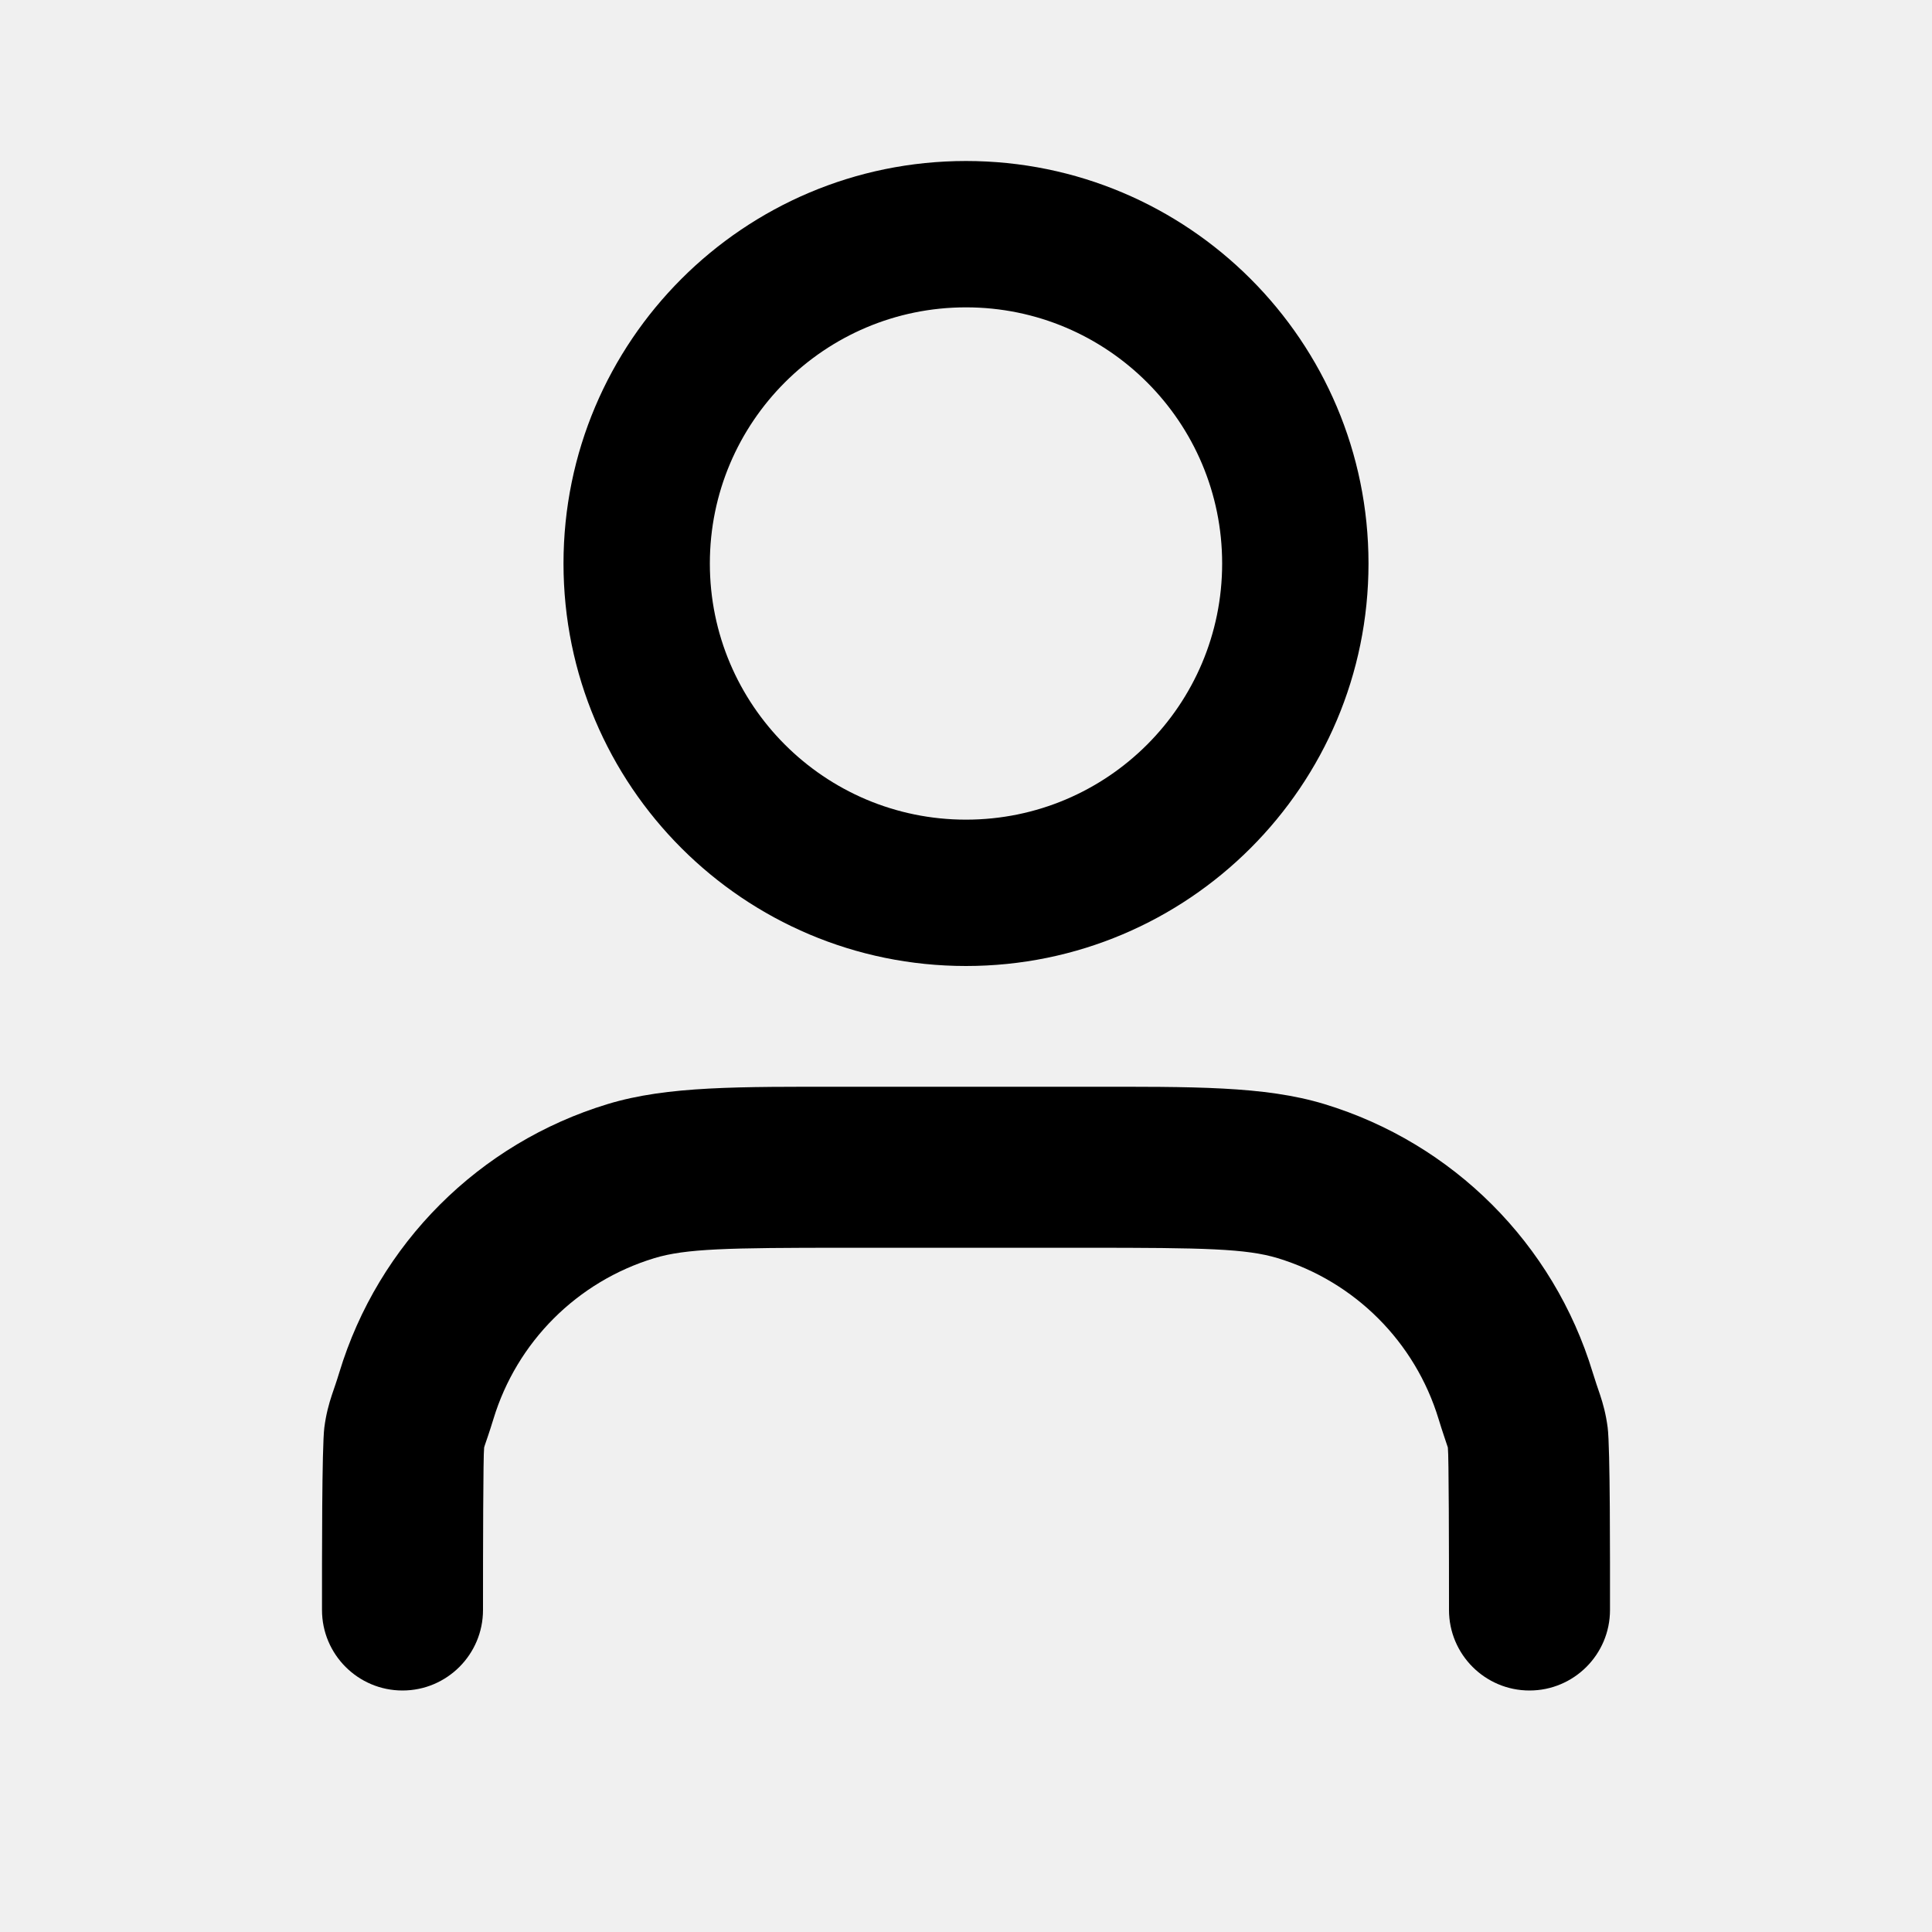
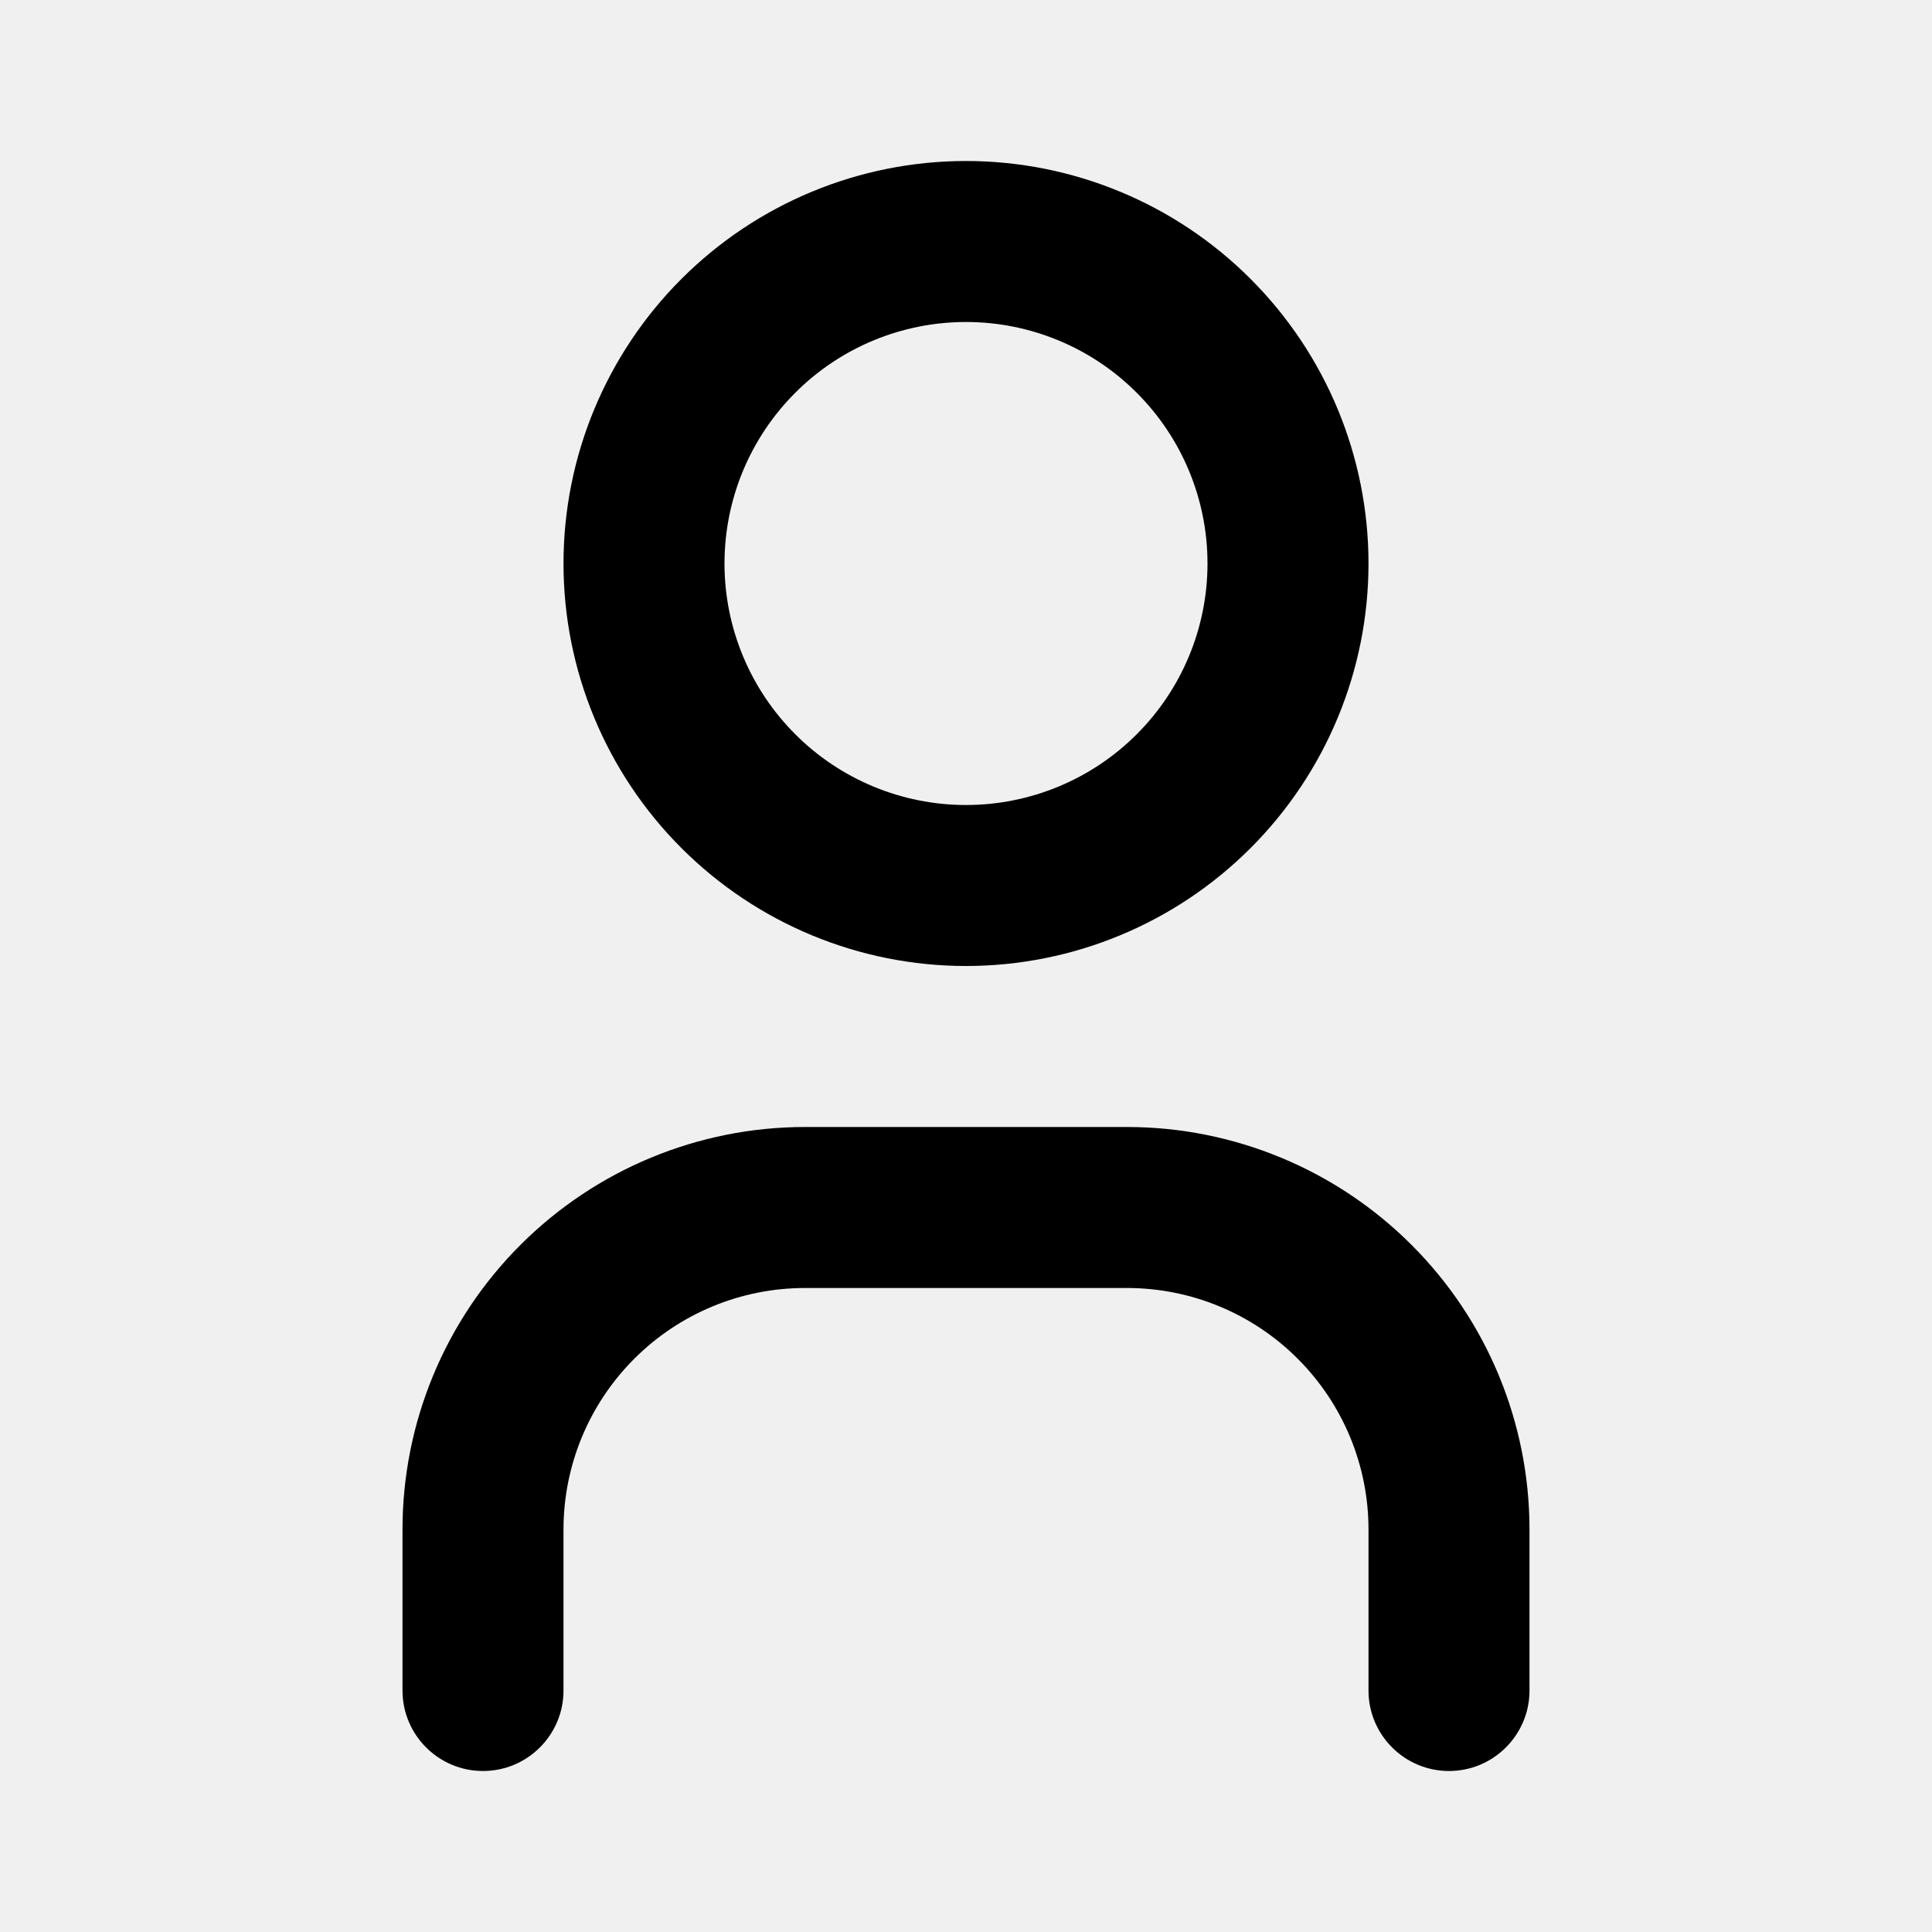
<svg xmlns="http://www.w3.org/2000/svg" width="24" height="24" viewBox="0 0 24 24" fill="none">
  <g clip-path="url(#clip0_605_15)">
-     <path d="M18 20C18 19.256 17.998 18.073 17.986 17.984C17.986 17.984 17.988 17.986 17.977 17.955C17.965 17.916 17.918 17.784 17.871 17.629C17.58 16.67 16.83 15.92 15.871 15.629C15.481 15.511 14.968 15.5 13.5 15.5H10.5C9.032 15.5 8.519 15.511 8.129 15.629C7.17 15.92 6.42 16.67 6.129 17.629C6.082 17.784 6.035 17.916 6.022 17.955C6.012 17.986 6.014 17.984 6.014 17.984C6.002 18.073 6 19.256 6 20C6 20.552 5.552 21 5 21C4.448 21 4 20.552 4 20C4 19.348 3.998 17.984 4.029 17.733C4.051 17.565 4.086 17.44 4.123 17.328C4.159 17.22 4.176 17.177 4.215 17.049C4.7 15.451 5.951 14.2 7.549 13.715C8.294 13.489 9.177 13.5 10.5 13.5H13.5C14.823 13.5 15.706 13.489 16.451 13.715C18.049 14.2 19.3 15.451 19.785 17.049C19.824 17.177 19.841 17.22 19.877 17.328C19.914 17.44 19.949 17.565 19.971 17.733C20.003 17.984 20 19.348 20 20C20 20.552 19.552 21 19 21C18.448 21 18 20.552 18 20ZM15.182 7C15.182 5.243 13.757 3.818 12 3.818C10.243 3.818 8.818 5.243 8.818 7C8.818 8.757 10.243 10.182 12 10.182C13.757 10.182 15.182 8.757 15.182 7ZM17 7C17 9.761 14.761 12 12 12C9.239 12 7 9.761 7 7C7 4.239 9.239 2 12 2C14.761 2 17 4.239 17 7Z" fill="currentColor" />
+     <path d="M15 7C15 6.204 14.684 5.442 14.121 4.879C13.559 4.316 12.796 4 12 4C11.204 4 10.441 4.316 9.879 4.879C9.316 5.442 9 6.204 9 7C9 7.796 9.316 8.558 9.879 9.121C10.441 9.684 11.204 10 12 10C12.796 10 13.559 9.684 14.121 9.121C14.684 8.558 15 7.796 15 7ZM17 7C17 8.326 16.473 9.597 15.535 10.535C14.598 11.473 13.326 12 12 12C10.674 12 9.403 11.473 8.465 10.535C7.527 9.597 7 8.326 7 7C7 5.674 7.527 4.403 8.465 3.465C9.403 2.527 10.674 2 12 2C13.326 2 14.598 2.527 15.535 3.465C16.473 4.403 17 5.674 17 7Z" fill="currentColor" />
+     <path d="M17 21V19C17 18.204 16.684 17.442 16.121 16.879C15.559 16.316 14.796 16 14 16H10C9.204 16 8.442 16.316 7.879 16.879C7.316 17.442 7 18.204 7 19V21C7 21.552 6.552 22 6 22C5.448 22 5 21.552 5 21V19C5 17.674 5.527 16.402 6.465 15.465C7.403 14.527 8.674 14 10 14H14C15.326 14 16.598 14.527 17.535 15.465C18.473 16.402 19 17.674 19 19V21C19 21.552 18.552 22 18 22C17.448 22 17 21.552 17 21Z" fill="currentColor" />
  </g>
  <defs>
    <clipPath id="clip0_605_15">
      <rect width="24" height="24" fill="white" />
    </clipPath>
  </defs>
</svg>
